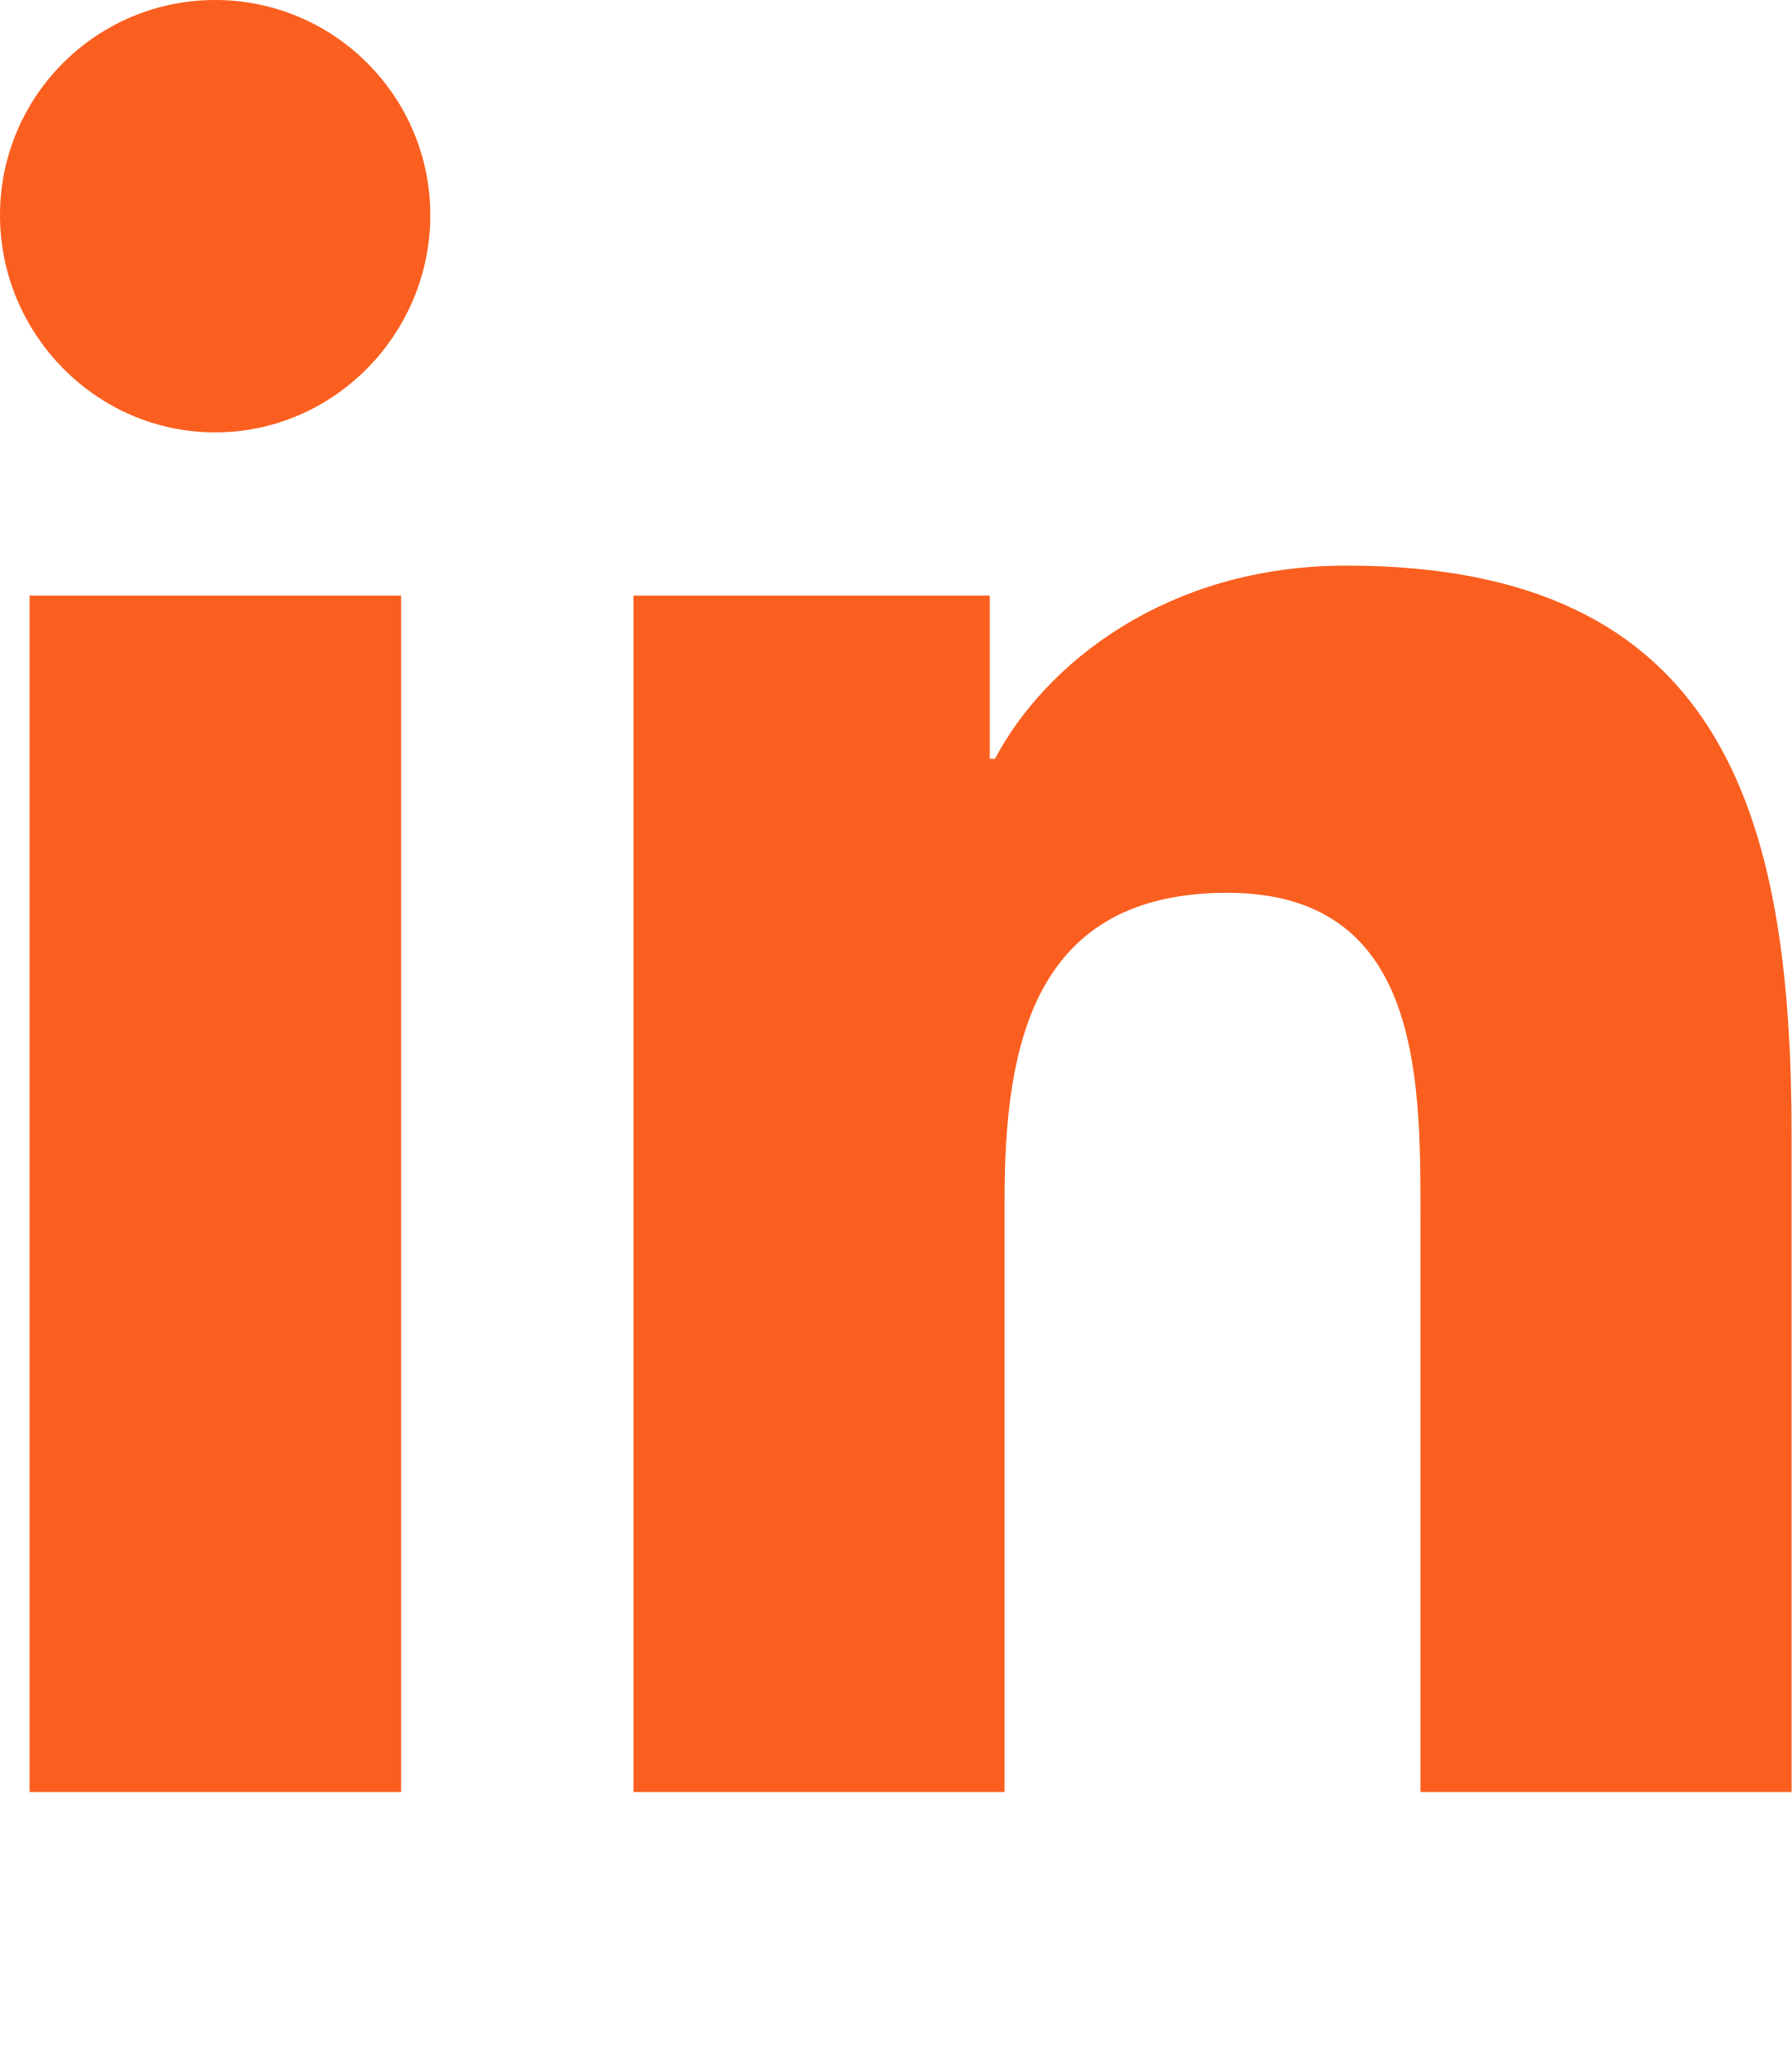
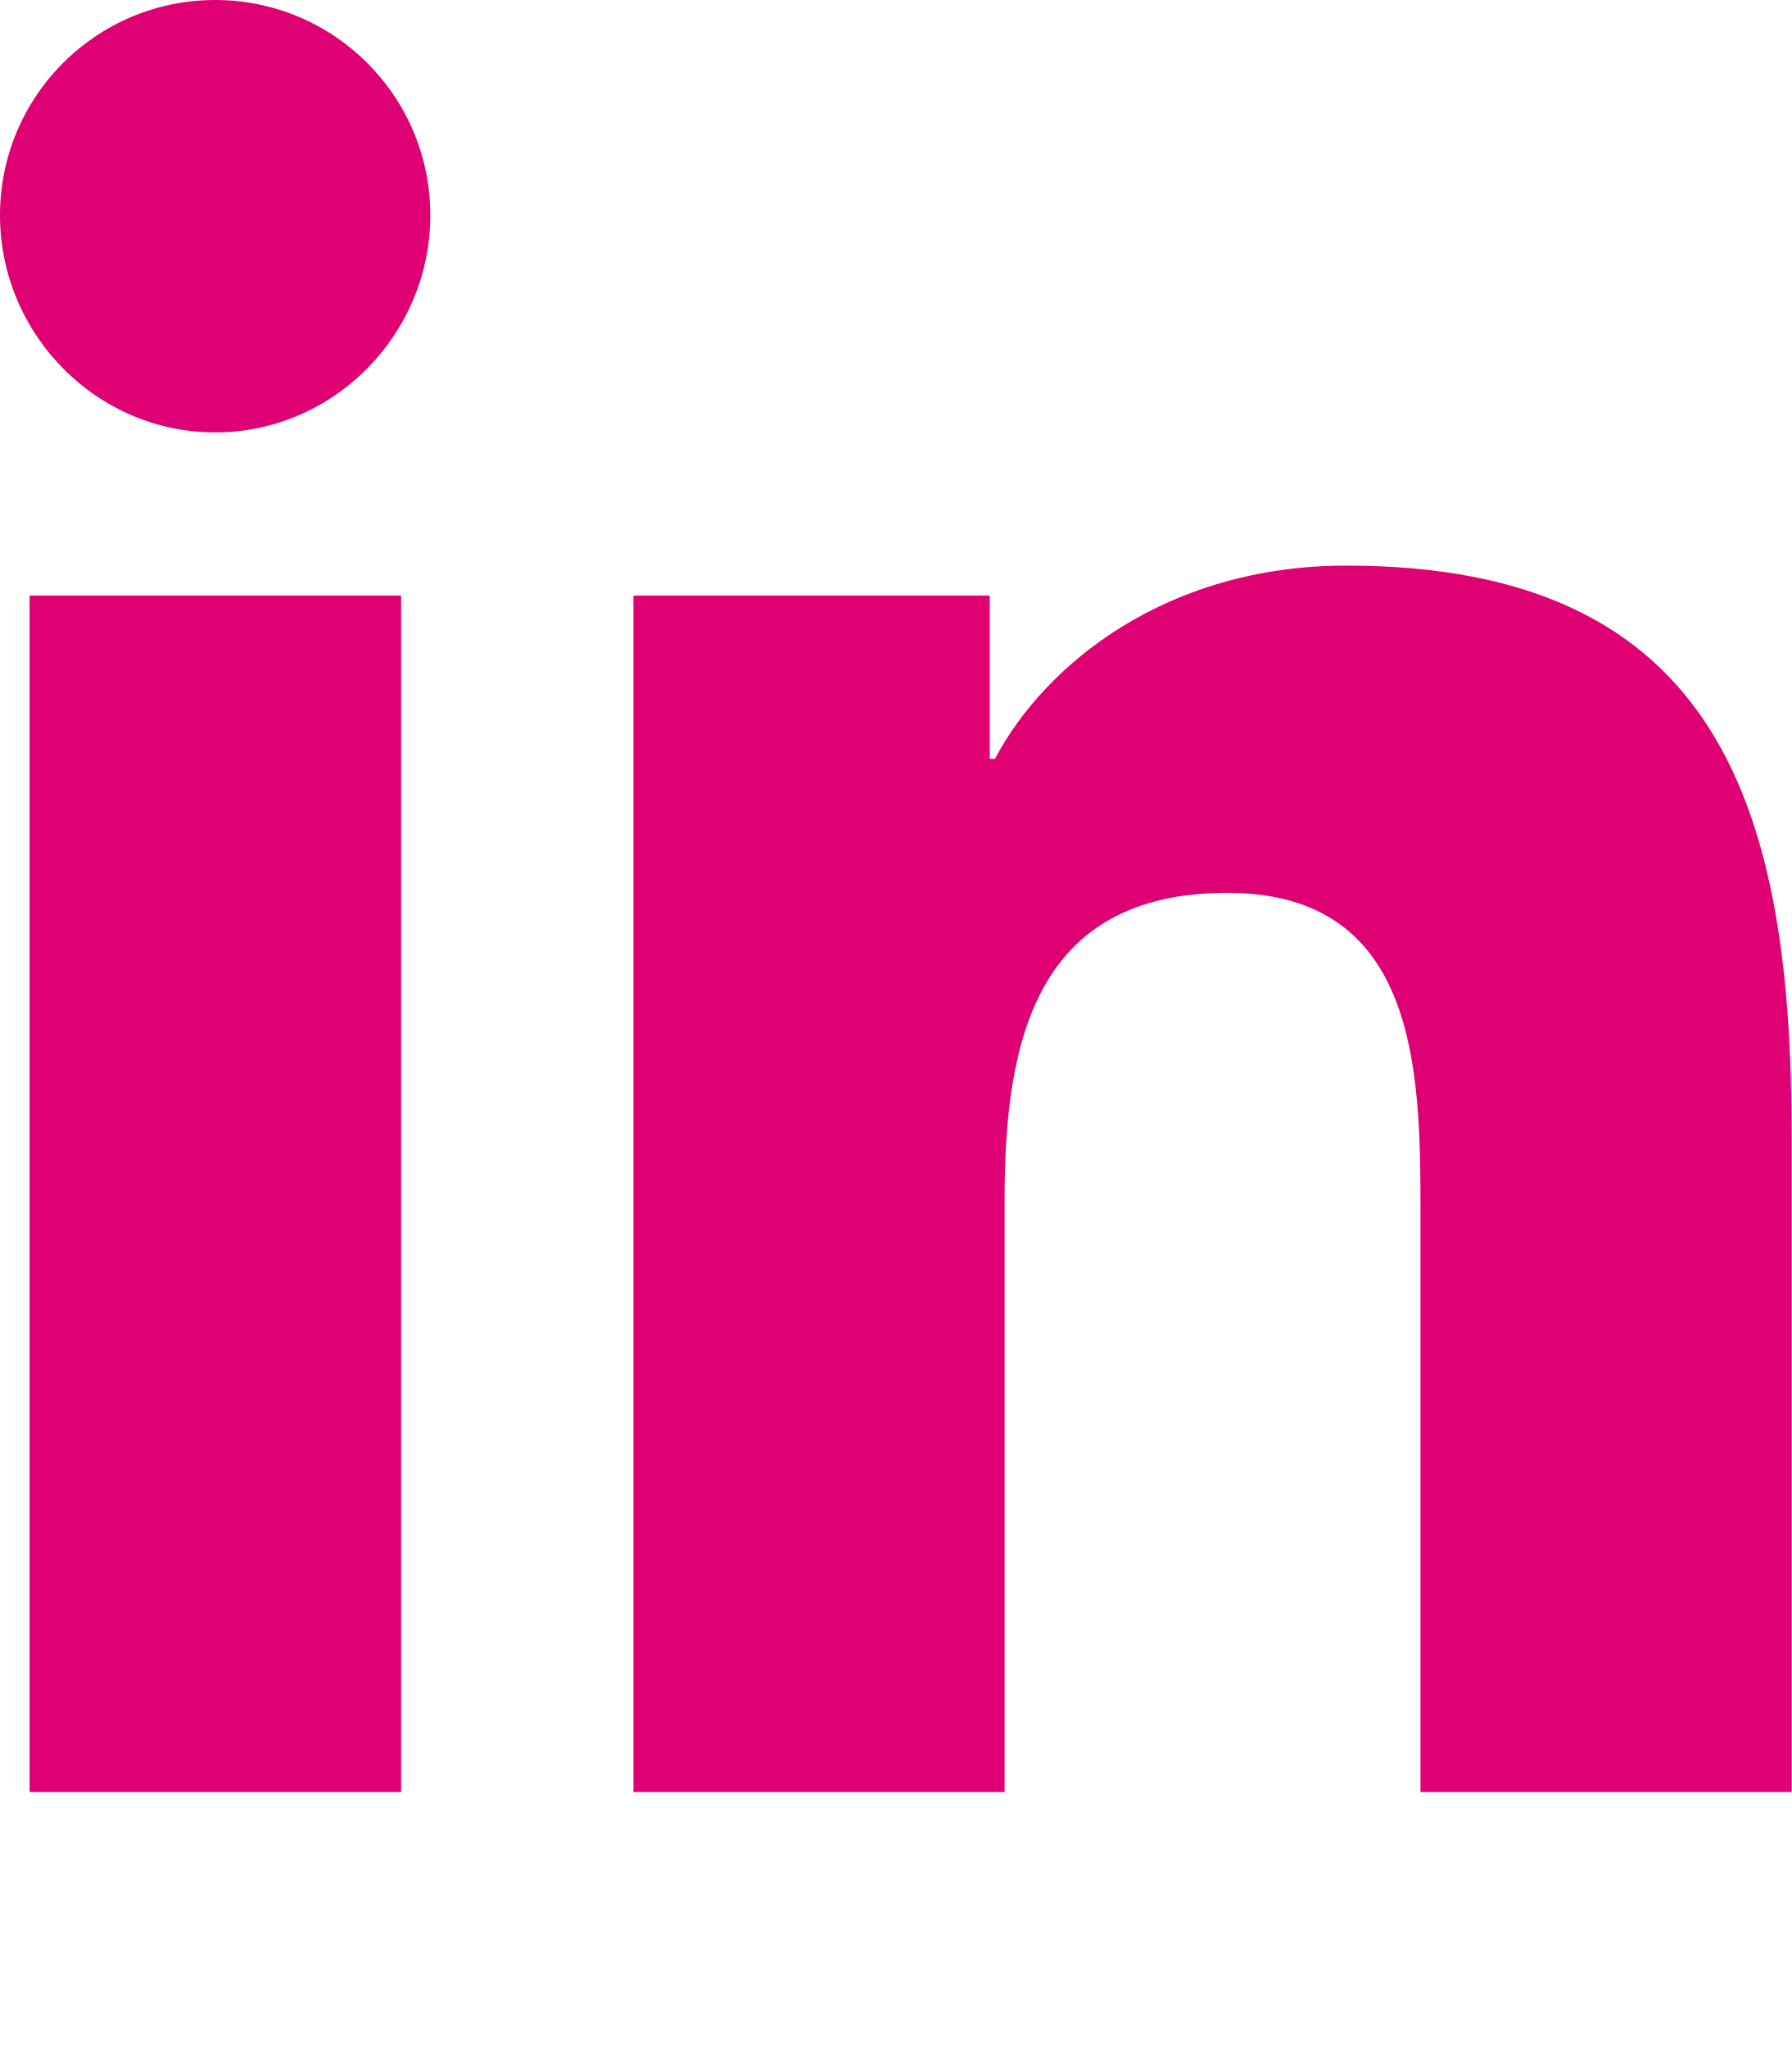
- <svg xmlns="http://www.w3.org/2000/svg" fill="#fb5f1f" viewBox="0 0 448 512">
+ <svg xmlns="http://www.w3.org/2000/svg" fill="#df0074" viewBox="0 0 448 512">
  <path d="M100.3 448H7.4V148.9h92.9zM53.8 108.1C24.1 108.1 0 83.5 0 53.8a53.8 53.8 0 0 1 107.6 0c0 29.7-24.1 54.3-53.8 54.3zM447.9 448h-92.7V302.4c0-34.7-.7-79.2-48.3-79.2-48.3 0-55.7 37.7-55.7 76.7V448h-92.8V148.9h89.1v40.8h1.3c12.4-23.5 42.7-48.3 87.9-48.3 94 0 111.3 61.9 111.3 142.3V448z" />
</svg>
